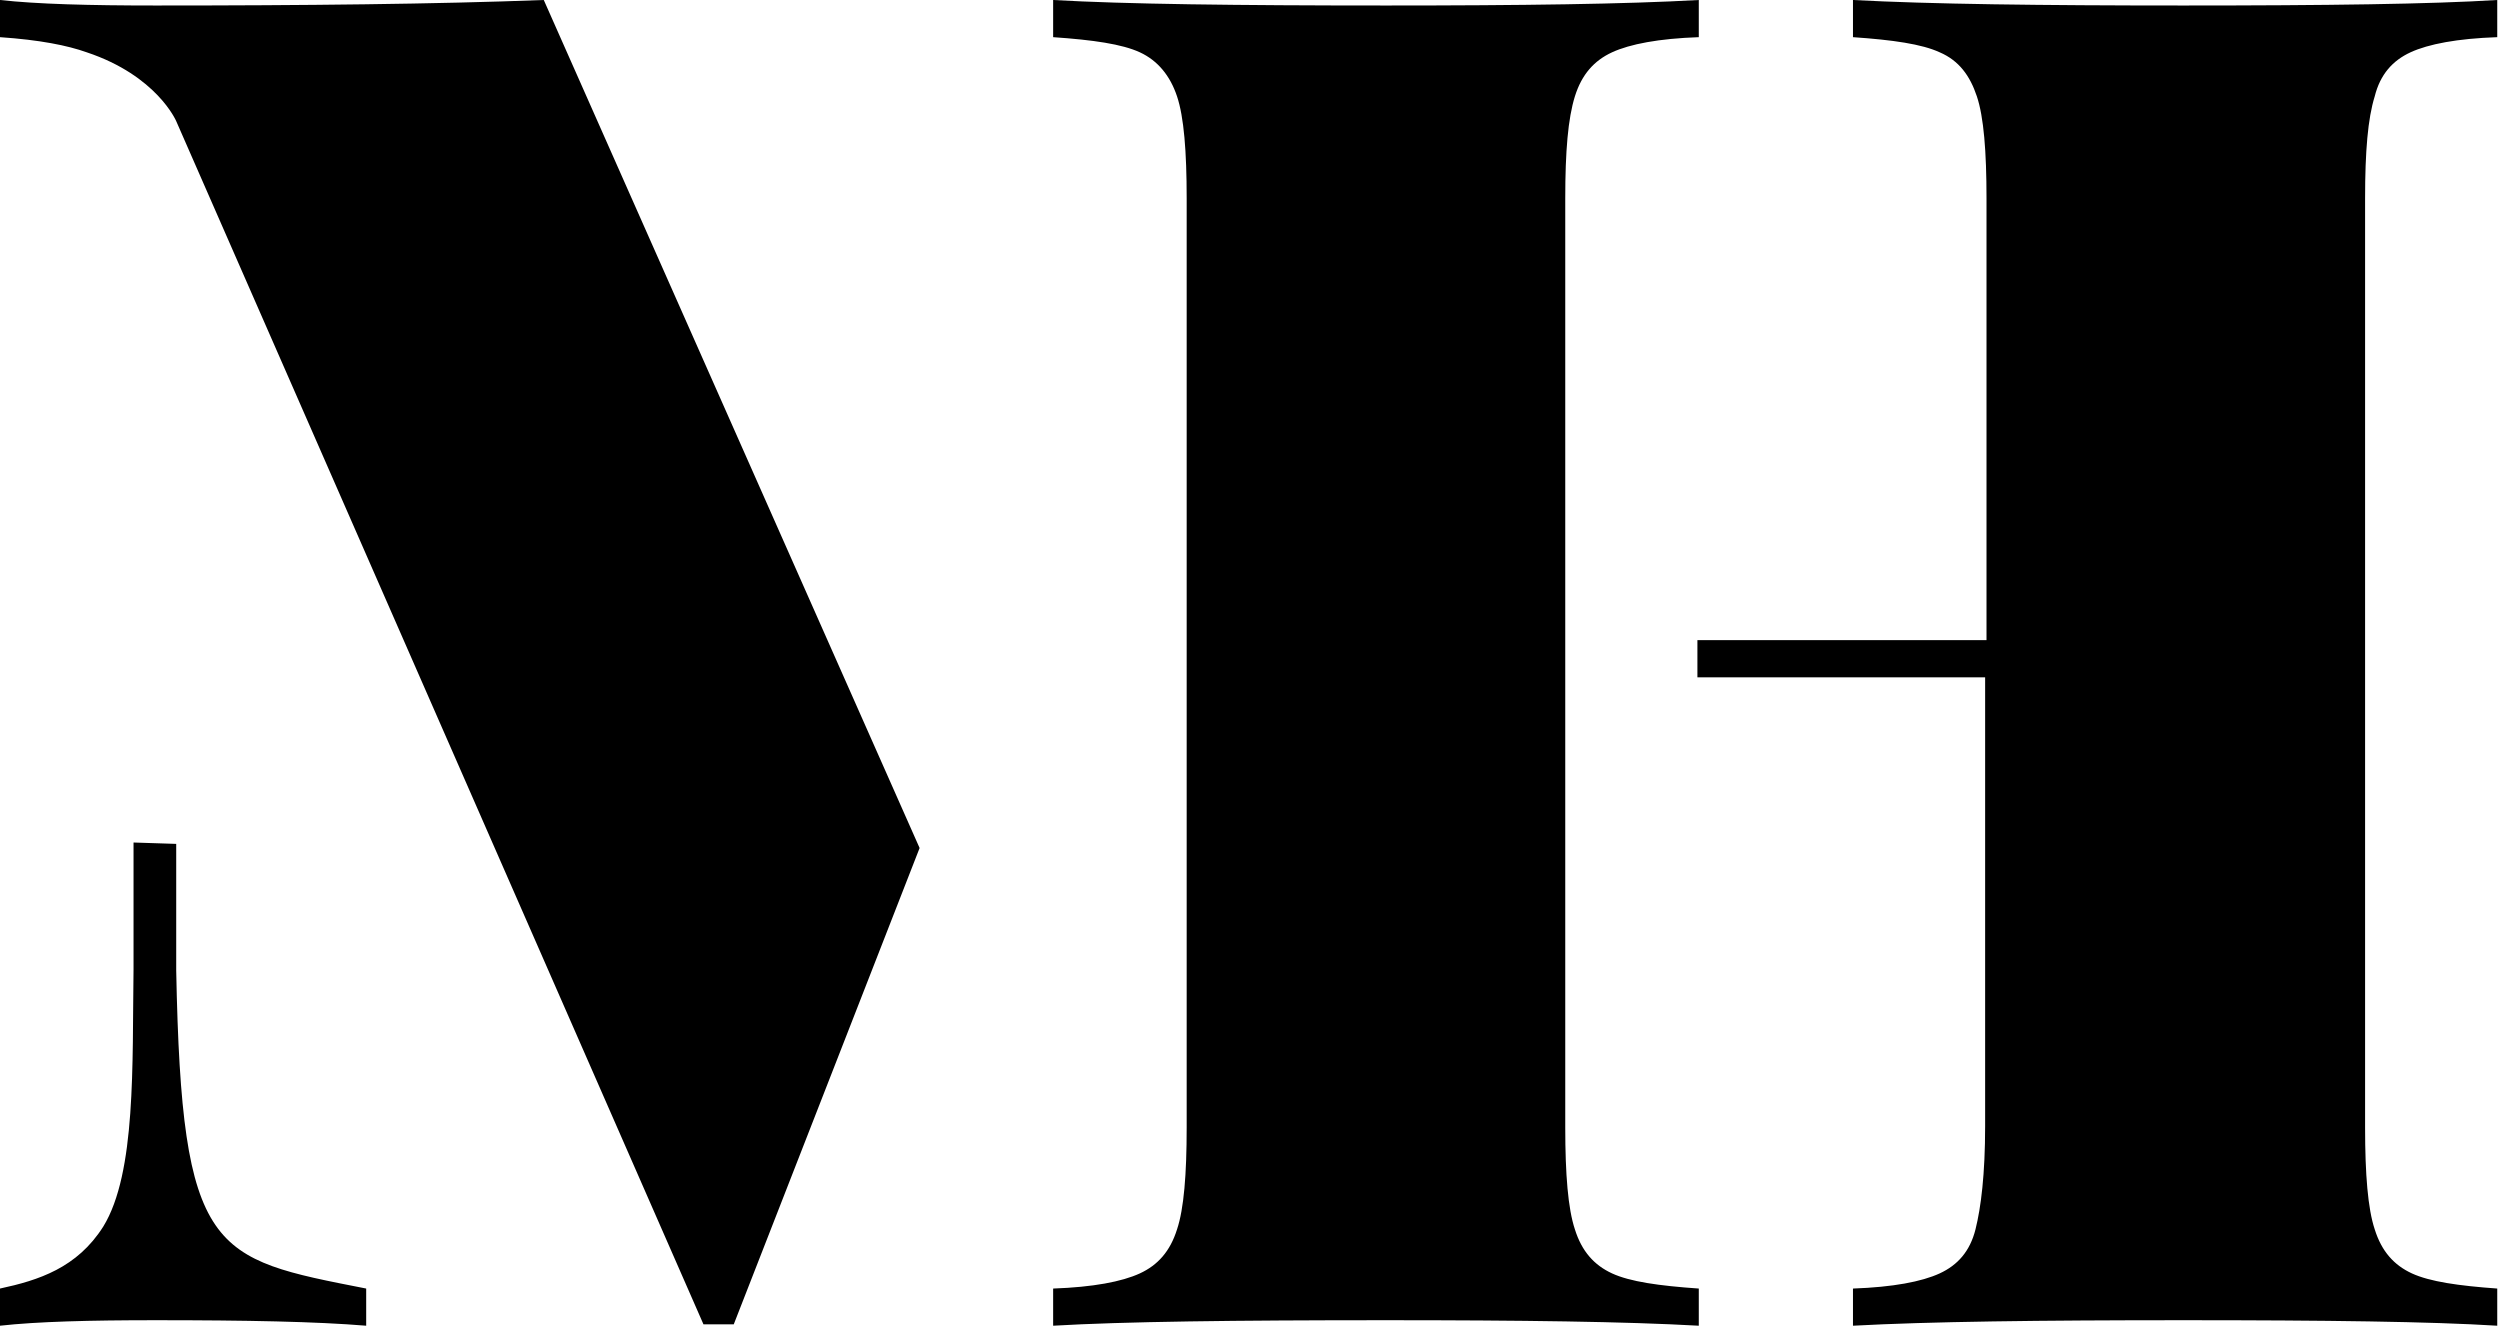
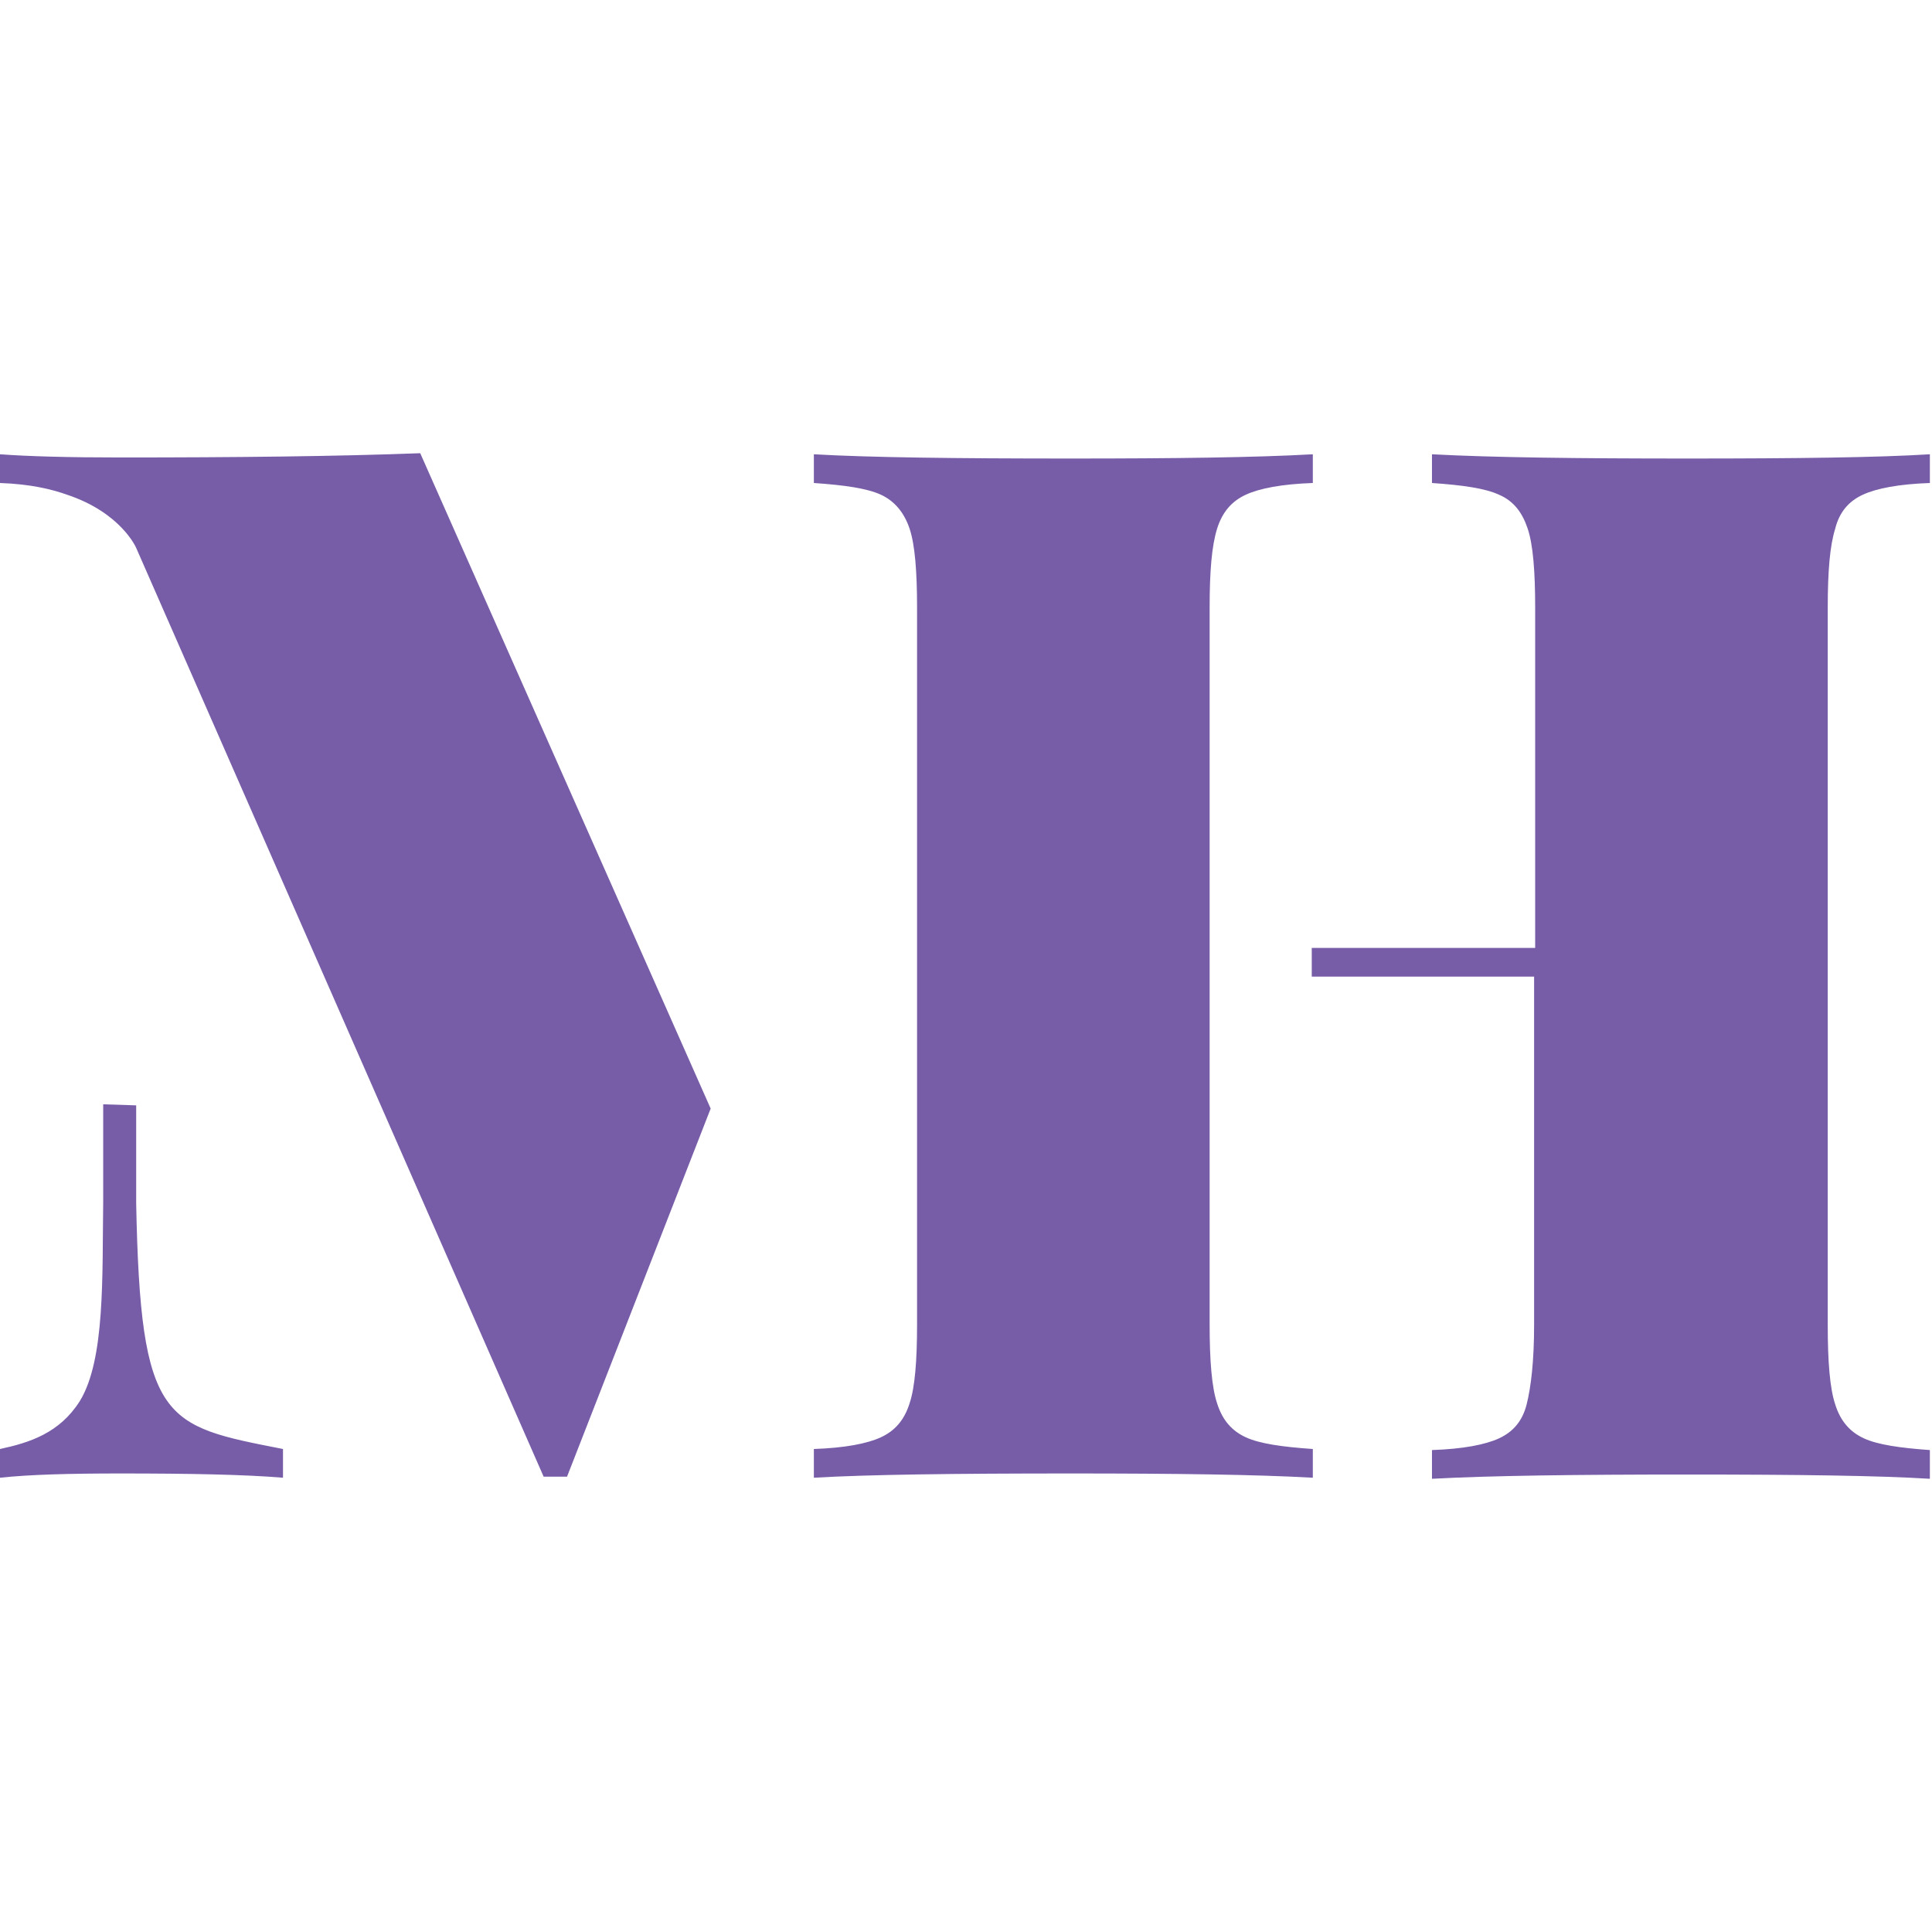
- <svg xmlns="http://www.w3.org/2000/svg" version="1.1" id="Layer_1" x="0px" y="0px" viewBox="0 0 181.6 96.3" style="enable-background:new 0 0 181.6 96.3;" xml:space="preserve">
-   <path d="M12.8,61.3c0,0.2,0,9,0,9.2c0.4,20.7,2.6,20.9,13.8,23.1v2.7c-3.6-0.3-8.7-0.4-15.3-0.4C6.5,95.9,2.7,96,0,96.3v-2.7  c2.8-0.6,5.6-1.5,7.5-4.5c2.4-3.9,2.1-11.8,2.2-18.7c0-0.2,0-9,0-9.2L12.8,61.3z M11.3,67.9 M11,67.8 M66.8,61.6L53.3,96.2h-2.2  L12.8,8.8c0,0-1.4-3.3-6.5-5C4.9,3.3,2.9,2.9,0,2.7V0c2.7,0.3,6.5,0.4,11.3,0.4c10.9,0,20.3-0.1,28.2-0.4L66.8,61.6z M67,61.3   M65.1,57.8 M113.7,81.9c0,3.4,0.2,5.9,0.7,7.4c0.5,1.6,1.4,2.6,2.7,3.2c1.3,0.6,3.4,0.9,6.3,1.1v2.7c-5.3-0.3-12.9-0.4-22.7-0.4  c-11,0-19.1,0.1-24.2,0.4v-2.7c2.9-0.1,5-0.5,6.3-1.1c1.3-0.6,2.2-1.6,2.7-3.2c0.5-1.5,0.7-4,0.7-7.4V14.4c0-3.4-0.2-5.9-0.7-7.4  c-0.5-1.5-1.4-2.6-2.7-3.2c-1.3-0.6-3.4-0.9-6.3-1.1V0c5.2,0.3,13.3,0.4,24.2,0.4c9.8,0,17.4-0.1,22.7-0.4v2.7  c-2.9,0.1-5,0.5-6.3,1.1c-1.3,0.6-2.2,1.6-2.7,3.2c-0.5,1.6-0.7,4-0.7,7.4V81.9z M123.4,46.5h20.9V14.4c0-3.4-0.2-5.9-0.7-7.4  c-0.5-1.5-1.3-2.6-2.7-3.2c-1.3-0.6-3.4-0.9-6.3-1.1V0c5.6,0.3,13.6,0.4,24,0.4c10.4,0,18-0.1,22.8-0.4v2.7c-2.9,0.1-5,0.5-6.3,1.1  c-1.3,0.6-2.2,1.6-2.6,3.2c-0.5,1.6-0.7,4-0.7,7.4v67.5c0,3.4,0.2,5.9,0.7,7.4c0.5,1.6,1.4,2.6,2.7,3.2c1.3,0.6,3.4,0.9,6.2,1.1v2.7  c-4.8-0.3-12.4-0.4-22.8-0.4c-10.4,0-18.5,0.1-24,0.4v-2.7c2.9-0.1,5-0.5,6.3-1.1c1.3-0.6,2.2-1.6,2.6-3.2s0.7-4,0.7-7.5V49.2h-20.9  V46.5z" />
+ <svg xmlns="http://www.w3.org/2000/svg" version="1.1" id="Layer_1" x="0px" y="0px" viewBox="0 0 181.6 181.6" style="enable-background:new 0 0 181.6 181.6;" xml:space="preserve">
+   <style type="text/css">
+ 	.st0{fill:#775CA7;}
+ </style>
+   <path class="st0" d="M12.8,103.9c0,0.2,0,9,0,9.2c0.4,20.7,2.6,20.9,13.8,23.1v2.7c-3.6-0.3-8.7-0.4-15.3-0.4  c-4.8,0-8.5,0.1-11.3,0.4v-2.7c2.8-0.6,5.6-1.5,7.5-4.5c2.4-3.9,2.1-11.8,2.2-18.7c0-0.2,0-9,0-9.2L12.8,103.9z M11.3,110.5   M11,110.5 M66.8,104.2l-13.5,34.6h-2.2L12.8,51.5c0,0-1.4-3.3-6.5-5C4.9,46,2.9,45.5,0,45.4v-2.7C2.7,42.9,6.5,43,11.3,43  c10.9,0,20.3-0.1,28.2-0.4L66.8,104.2z M67,103.9 M65.1,100.4 M113.7,124.5c0,3.4,0.2,5.9,0.7,7.4c0.5,1.6,1.4,2.6,2.7,3.2  c1.3,0.6,3.4,0.9,6.3,1.1v2.7c-5.3-0.3-12.9-0.4-22.7-0.4c-11,0-19.1,0.1-24.2,0.4v-2.7c2.9-0.1,5-0.5,6.3-1.1  c1.3-0.6,2.2-1.6,2.7-3.2c0.5-1.5,0.7-4,0.7-7.4V57.1c0-3.4-0.2-5.9-0.7-7.4c-0.5-1.5-1.4-2.6-2.7-3.2c-1.3-0.6-3.4-0.9-6.3-1.1  v-2.7c5.2,0.3,13.3,0.4,24.2,0.4c9.8,0,17.4-0.1,22.7-0.4v2.7c-2.9,0.1-5,0.5-6.3,1.1c-1.3,0.6-2.2,1.6-2.7,3.2  c-0.5,1.6-0.7,4-0.7,7.4V124.5z M123.4,89.1h20.9V57.1c0-3.4-0.2-5.9-0.7-7.4c-0.5-1.5-1.3-2.6-2.7-3.2c-1.3-0.6-3.4-0.9-6.3-1.1  v-2.7c5.6,0.3,13.6,0.4,24,0.4c10.4,0,18-0.1,22.8-0.4v2.7c-2.9,0.1-5,0.5-6.3,1.1c-1.3,0.6-2.2,1.6-2.6,3.2c-0.5,1.6-0.7,4-0.7,7.4  v67.5c0,3.4,0.2,5.9,0.7,7.4c0.5,1.6,1.4,2.6,2.7,3.2c1.3,0.6,3.4,0.9,6.2,1.1v2.7c-4.8-0.3-12.4-0.4-22.8-0.4  c-10.4,0-18.5,0.1-24,0.4v-2.7c2.9-0.1,5-0.5,6.3-1.1c1.3-0.6,2.2-1.6,2.6-3.2s0.7-4,0.7-7.5V91.8h-20.9V89.1z" />
</svg>
